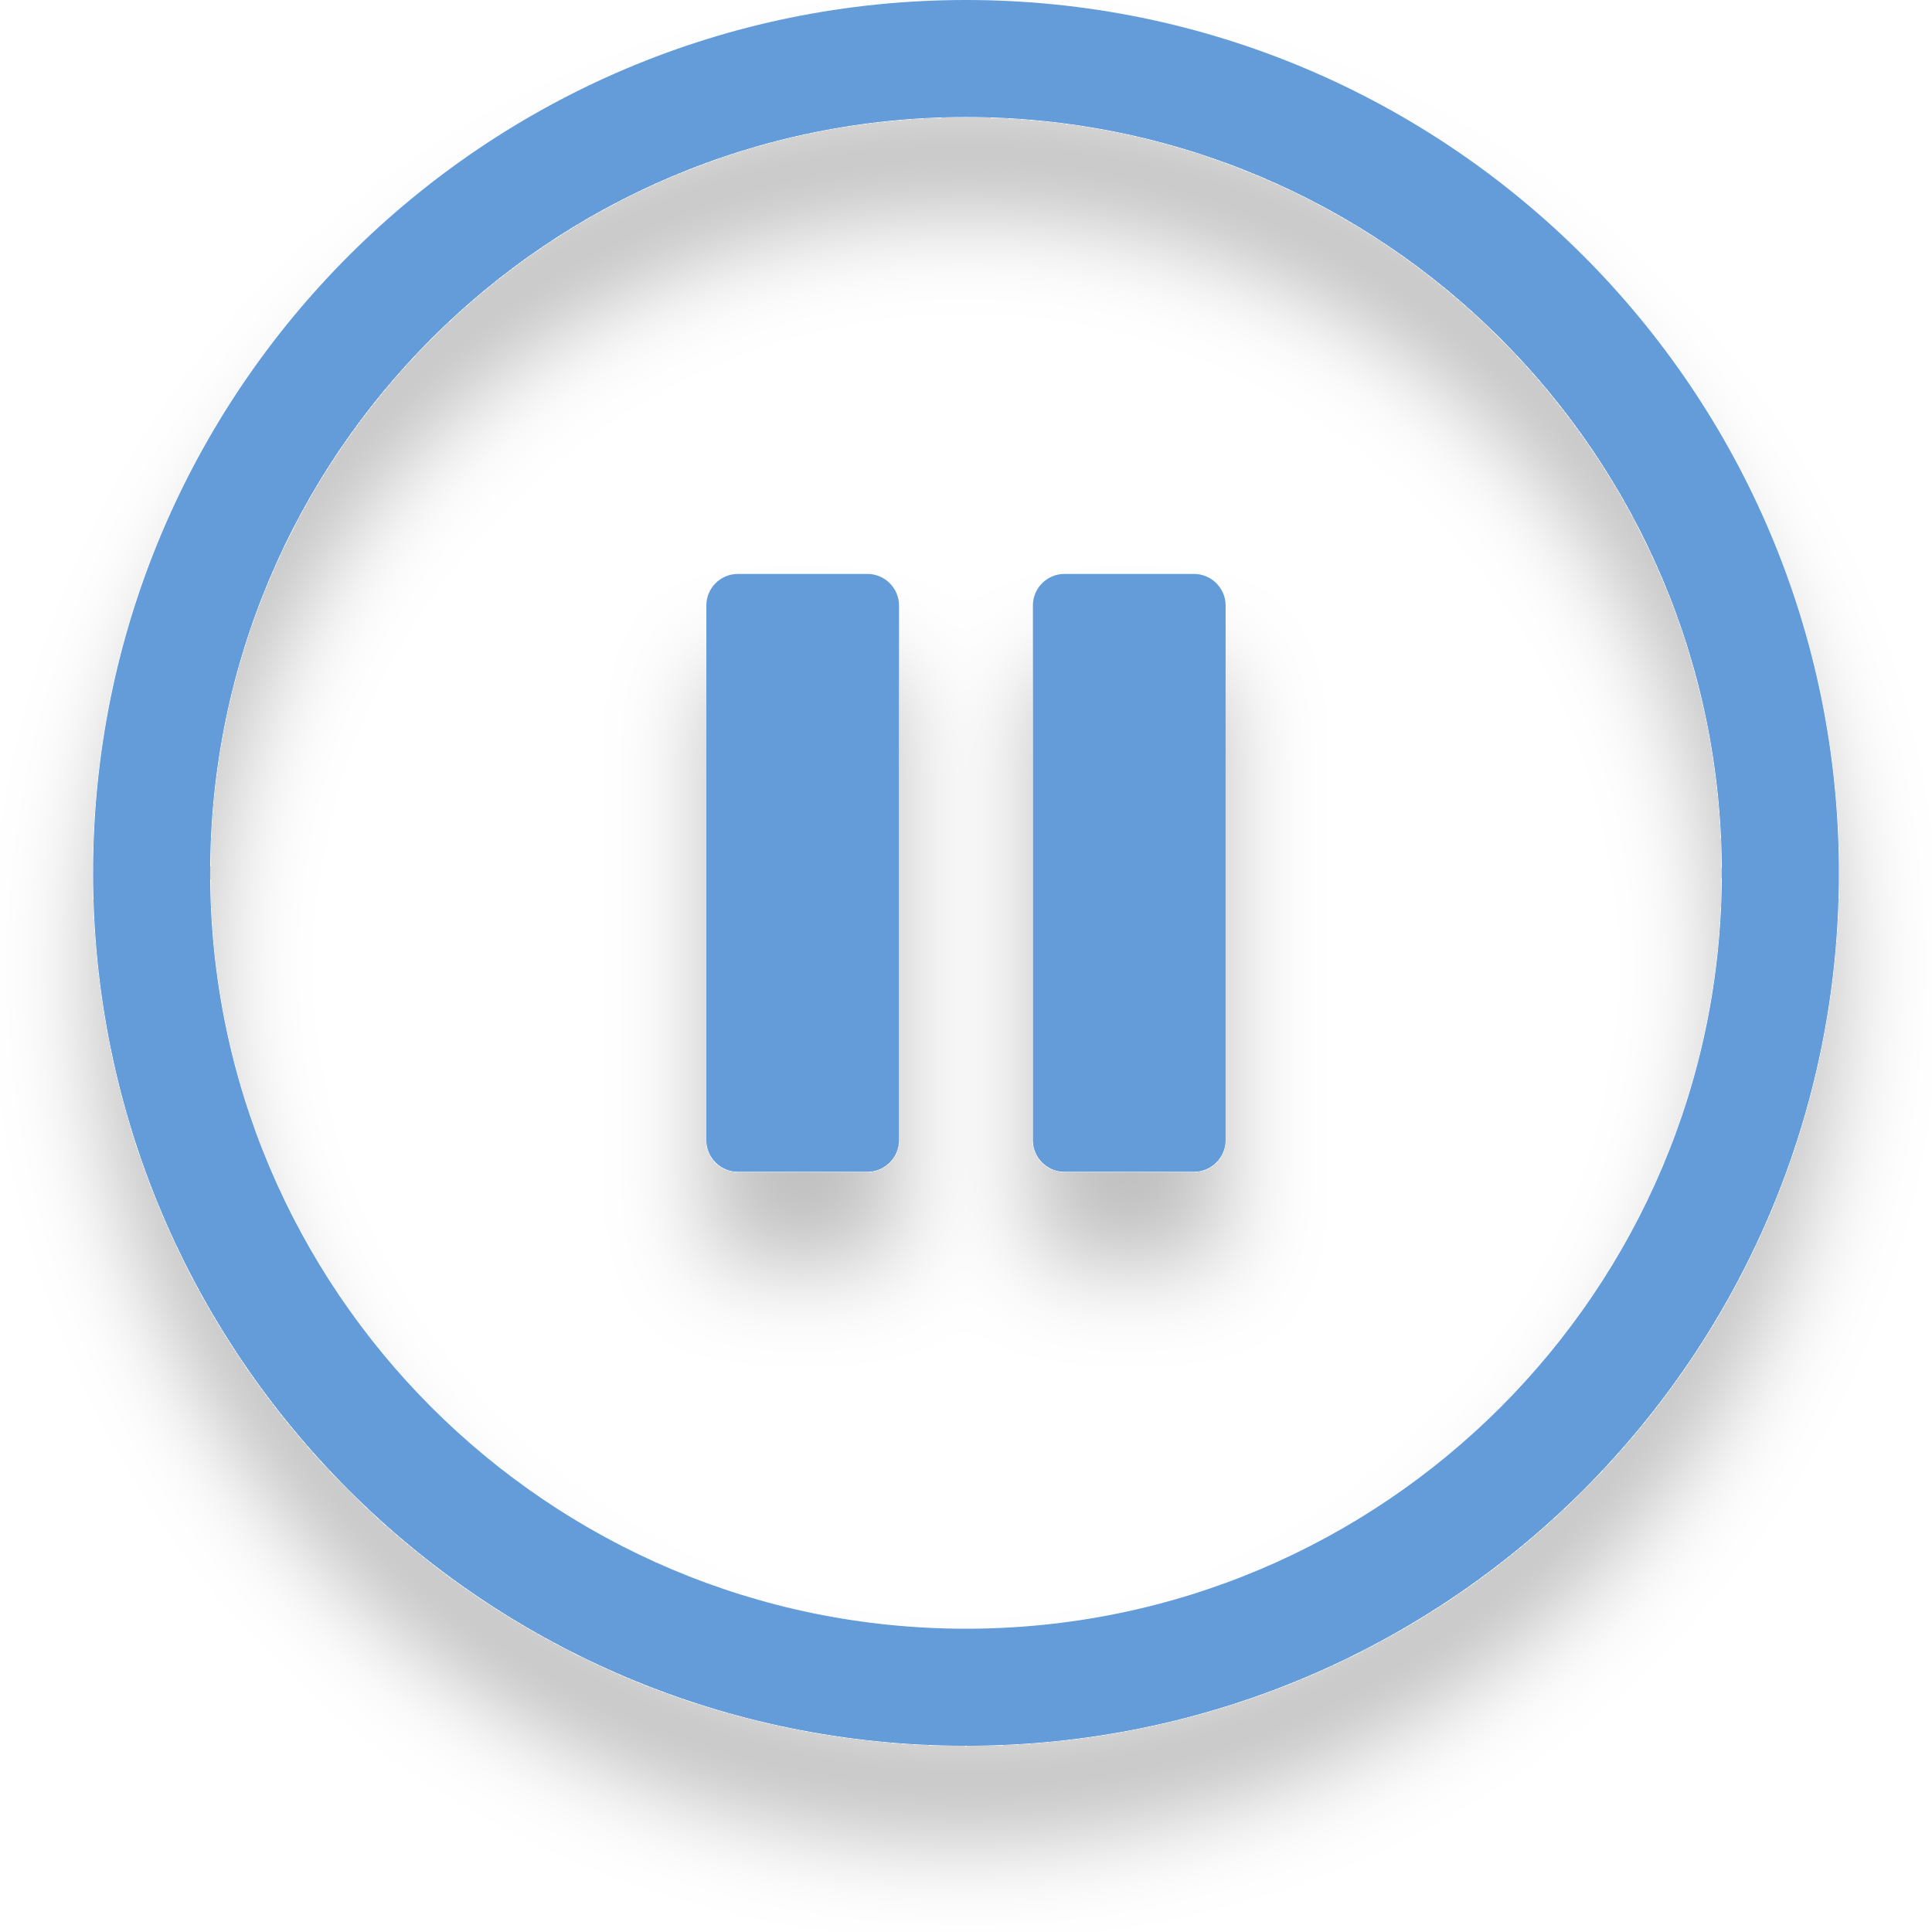
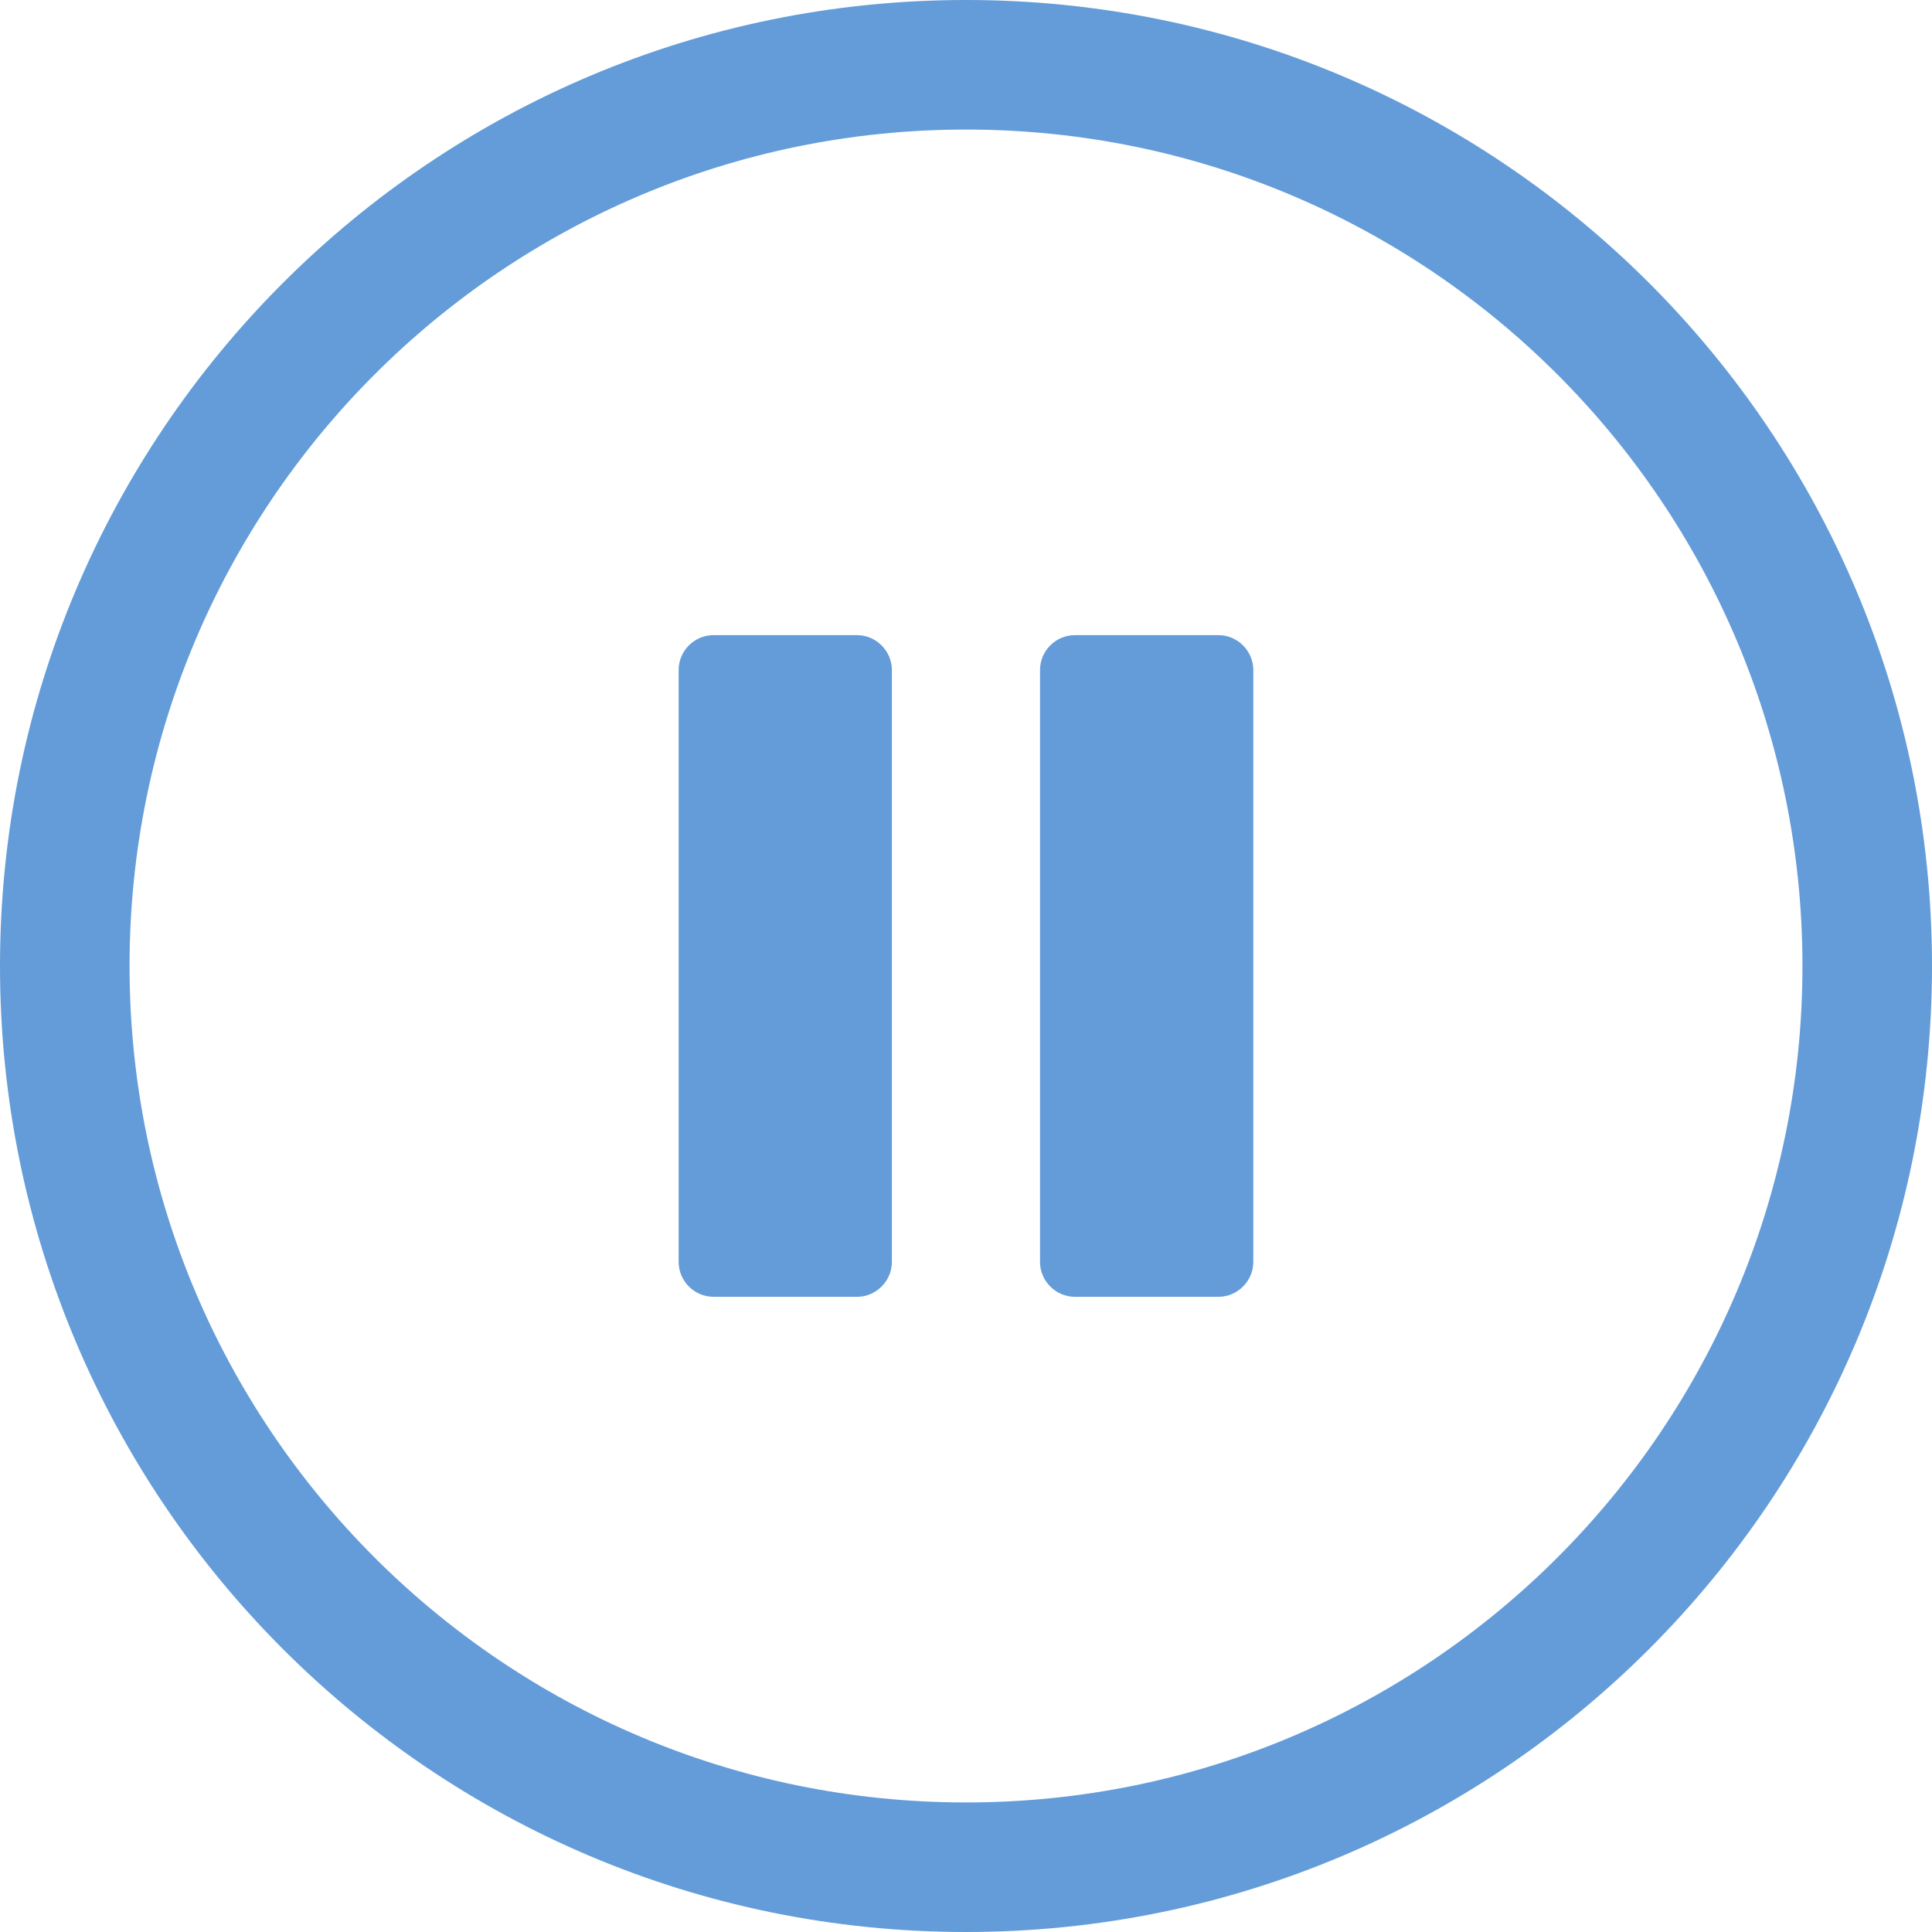
- <svg xmlns="http://www.w3.org/2000/svg" width="83" height="83" viewBox="0 0 83 83" fill="none">
-   <g filter="url(#filter0_d_67_6)">
-     <path d="M41.5 0C51.853 0 61.231 4.198 68.017 10.984C74.802 17.769 79 27.147 79 37.501C79 47.855 74.802 57.231 68.017 64.016C61.231 70.802 51.853 75 41.5 75C31.146 75 21.769 70.802 14.983 64.016C8.198 57.231 4 47.855 4 37.501C4 27.147 8.198 17.769 14.983 10.984C21.769 4.198 31.146 0 41.5 0ZM31.697 24.657H37.27C38.015 24.657 38.623 25.273 38.623 26.01V48.99C38.623 49.727 38.009 50.342 37.27 50.342H31.697C30.96 50.342 30.345 49.732 30.345 48.99V26.01C30.345 25.265 30.953 24.657 31.697 24.657ZM45.726 24.657H51.301C52.045 24.657 52.653 25.272 52.653 26.01V48.99C52.653 49.727 52.04 50.342 51.301 50.342H45.726C44.988 50.342 44.374 49.732 44.374 48.99V26.01C44.374 25.265 44.983 24.657 45.726 24.657ZM64.461 14.539C58.586 8.665 50.466 5.029 41.5 5.029C32.534 5.029 24.414 8.665 18.539 14.539C12.665 20.415 9.029 28.534 9.029 37.501C9.029 46.467 12.665 54.586 18.539 60.461C24.414 66.335 32.534 69.971 41.5 69.971C50.466 69.971 58.586 66.335 64.461 60.461C70.335 54.586 73.971 46.467 73.971 37.501C73.971 28.534 70.335 20.415 64.461 14.539Z" fill="#639CD9" />
-   </g>
-   <defs>
-     <filter id="filter0_d_67_6" x="0" y="0" width="83" height="83" filterUnits="userSpaceOnUse" color-interpolation-filters="sRGB">
-       <feFlood flood-opacity="0" result="BackgroundImageFix" />
-       <feColorMatrix in="SourceAlpha" type="matrix" values="0 0 0 0 0 0 0 0 0 0 0 0 0 0 0 0 0 0 127 0" result="hardAlpha" />
-       <feOffset dy="4" />
-       <feGaussianBlur stdDeviation="2" />
-       <feComposite in2="hardAlpha" operator="out" />
-       <feColorMatrix type="matrix" values="0 0 0 0 0 0 0 0 0 0 0 0 0 0 0 0 0 0 0.25 0" />
-       <feBlend mode="normal" in2="BackgroundImageFix" result="effect1_dropShadow_67_6" />
-       <feBlend mode="normal" in="SourceGraphic" in2="effect1_dropShadow_67_6" result="shape" />
-     </filter>
-   </defs>
+ <svg xmlns="http://www.w3.org/2000/svg" width="75" height="75" viewBox="0 0 75 75" fill="none">
+   <path d="M37.5 0C47.853 0 57.231 4.198 64.017 10.984C70.802 17.769 75 27.147 75 37.501C75 47.855 70.802 57.231 64.017 64.016C57.231 70.802 47.853 75 37.5 75C27.146 75 17.769 70.802 10.983 64.016C4.198 57.231 0 47.855 0 37.501C0 27.147 4.198 17.769 10.983 10.984C17.769 4.198 27.146 0 37.5 0ZM27.697 24.657H33.27C34.015 24.657 34.623 25.273 34.623 26.01V48.99C34.623 49.727 34.009 50.342 33.27 50.342H27.697C26.96 50.342 26.345 49.732 26.345 48.99V26.01C26.345 25.265 26.953 24.657 27.697 24.657ZM41.726 24.657H47.301C48.045 24.657 48.653 25.272 48.653 26.01V48.99C48.653 49.727 48.04 50.342 47.301 50.342H41.726C40.988 50.342 40.374 49.732 40.374 48.99V26.01C40.374 25.265 40.983 24.657 41.726 24.657ZM60.461 14.539C54.586 8.665 46.466 5.029 37.5 5.029C28.534 5.029 20.414 8.665 14.539 14.539C8.665 20.415 5.029 28.534 5.029 37.501C5.029 46.467 8.665 54.586 14.539 60.461C20.414 66.335 28.534 69.971 37.5 69.971C46.466 69.971 54.586 66.335 60.461 60.461C66.335 54.586 69.971 46.467 69.971 37.501C69.971 28.534 66.335 20.415 60.461 14.539Z" fill="#639CD9" />
</svg>
